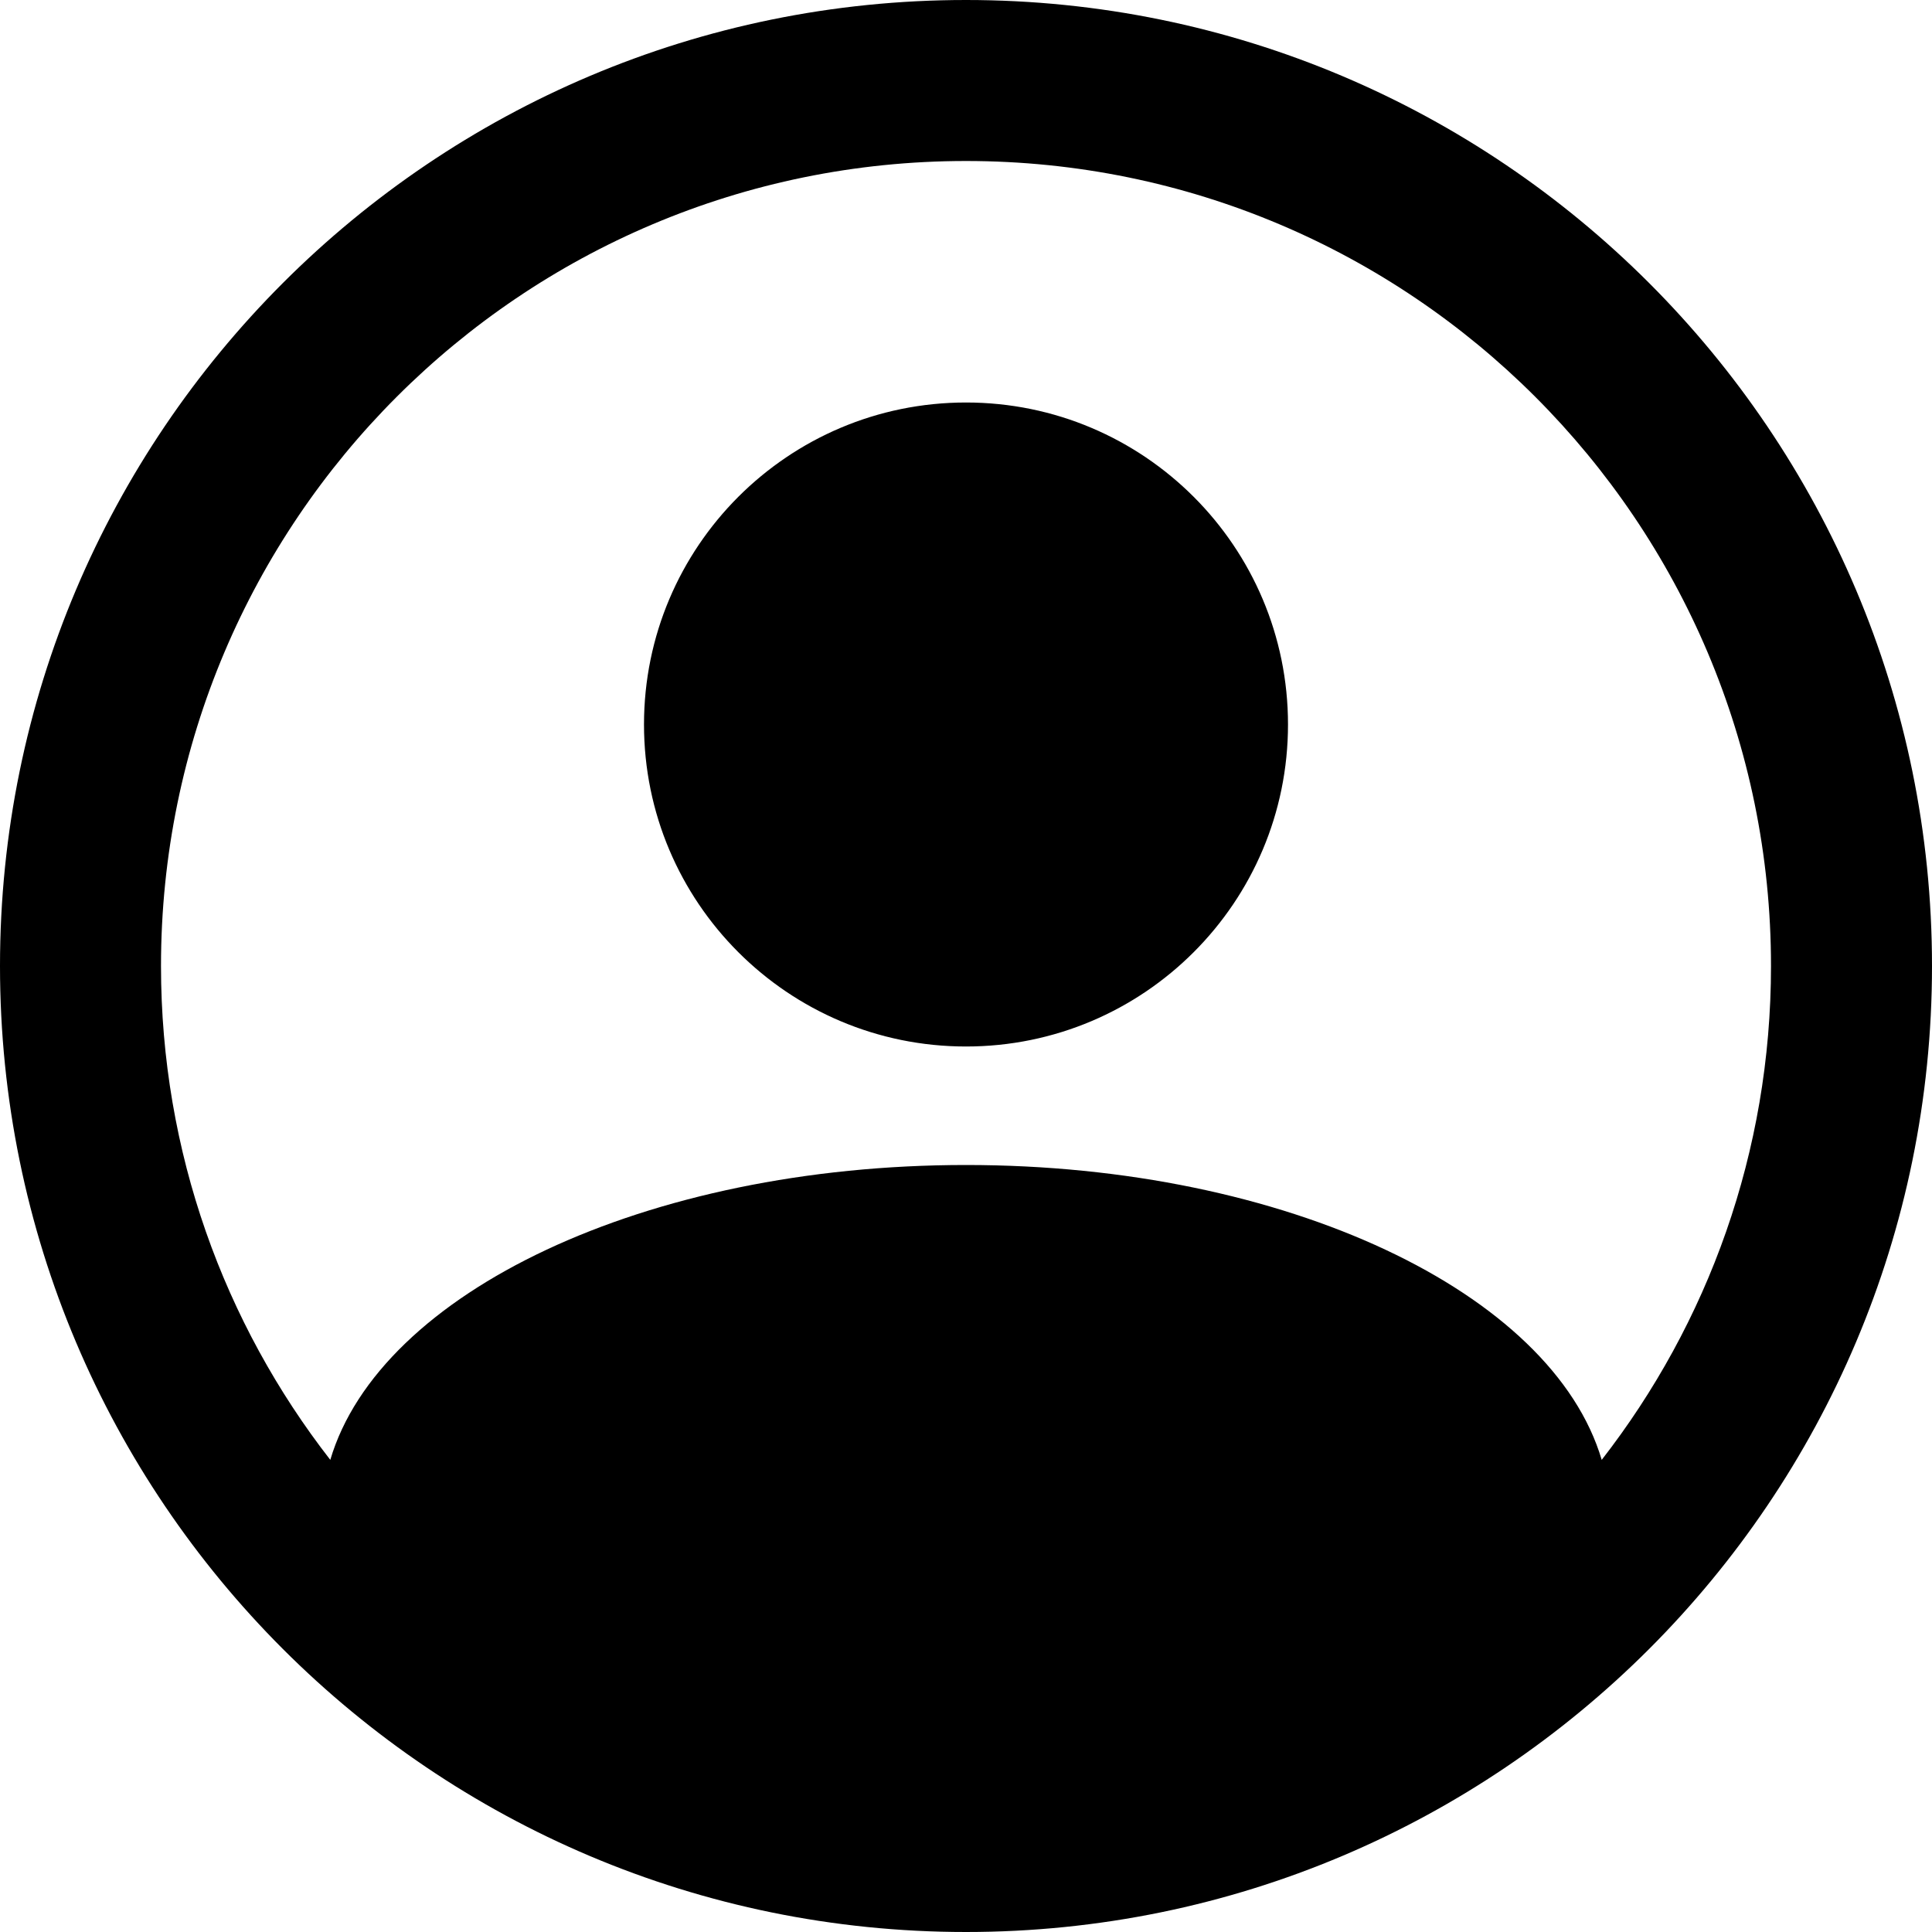
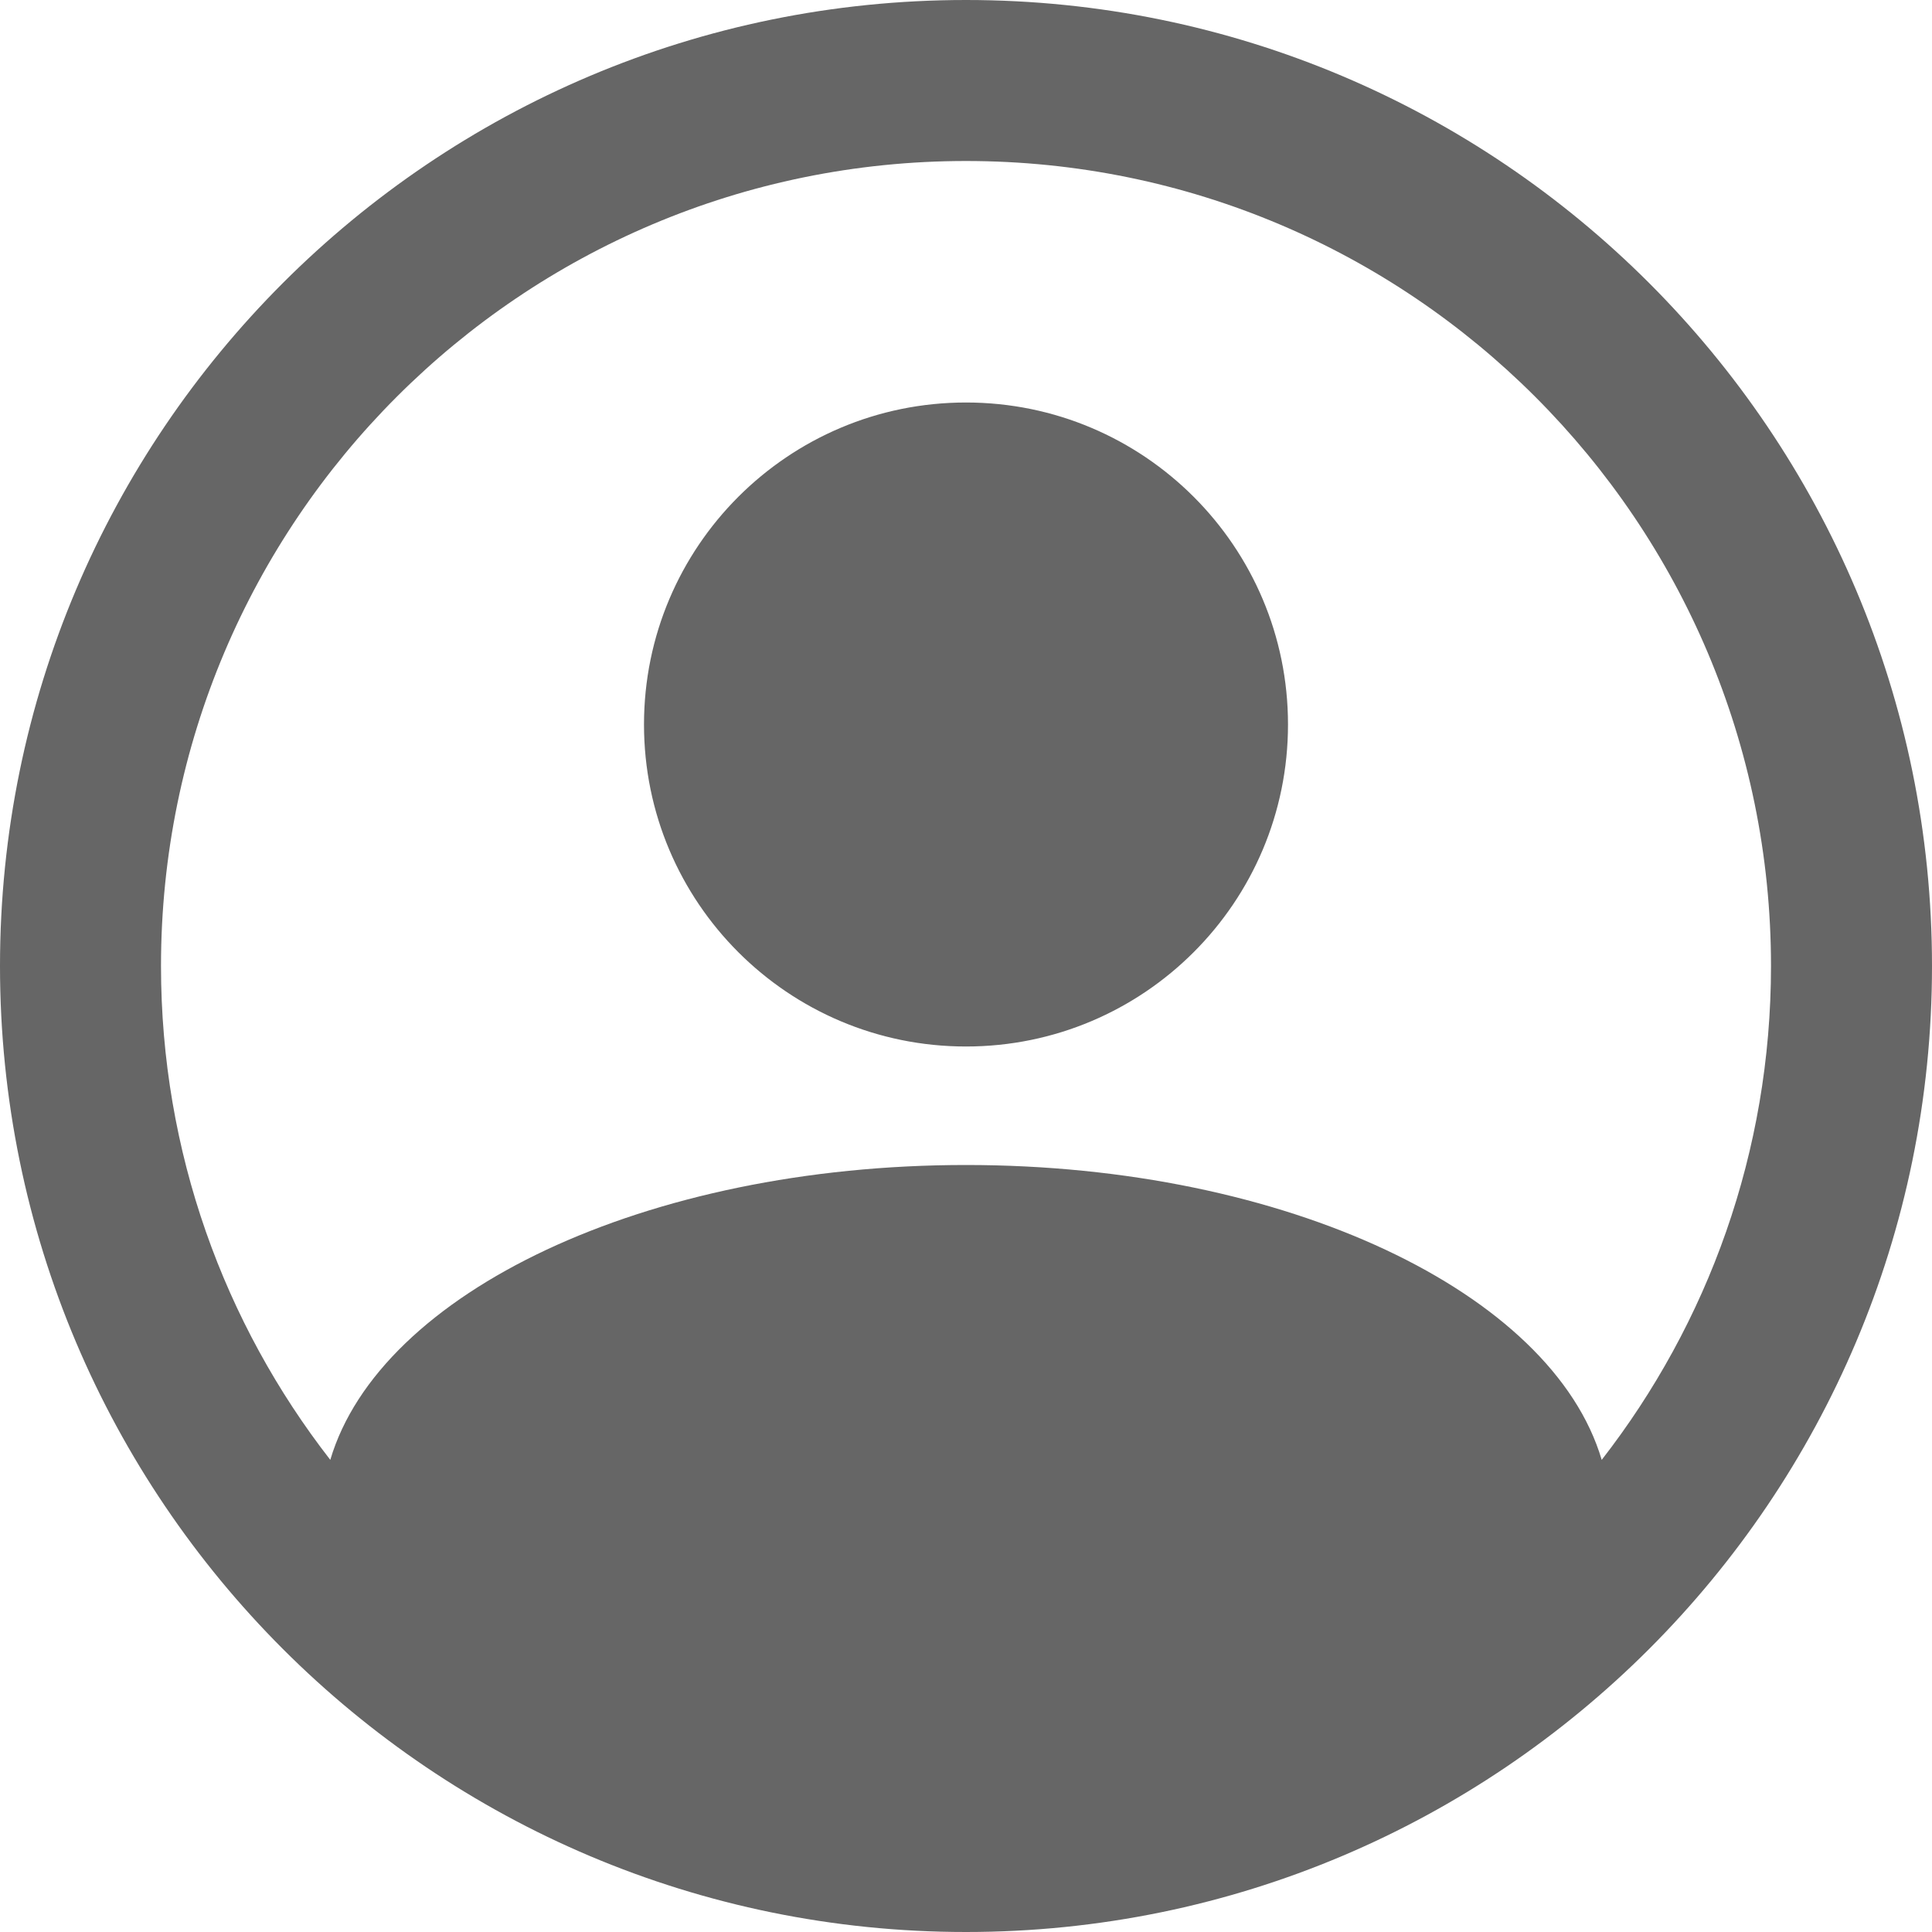
<svg xmlns="http://www.w3.org/2000/svg" width="24px" height="24px" viewBox="0 0 24 24" version="1.1">
  <g id="avatar" stroke="none" stroke-width="1" fill="none" fill-rule="evenodd">
-     <path d="M4.103,18.135 C4.717,16.058 8.019,14.472 12,14.472 C15.981,14.472 19.283,16.058 19.897,18.135 C21.215,16.441 22,14.312 22,12 C22,6.477 17.523,2 12,2 C6.477,2 2,6.477 2,12 C2,14.312 2.785,16.441 4.103,18.135 Z M12,24 C5.373,24 0,18.627 0,12 C0,5.373 5.373,0 12,0 C18.627,0 24,5.373 24,12 C24,18.627 18.627,24 12,24 Z M12,13 C9.791,13 8,11.209 8,9 C8,6.791 9.791,5 12,5 C14.209,5 16,6.791 16,9 C16,11.209 14.209,13 12,13 Z" id="Combined-Shape" fill="#000000" />
+     <path opacity=".6" d="M4.103,18.135 C4.717,16.058 8.019,14.472 12,14.472 C15.981,14.472 19.283,16.058 19.897,18.135 C21.215,16.441 22,14.312 22,12 C22,6.477 17.523,2 12,2 C6.477,2 2,6.477 2,12 C2,14.312 2.785,16.441 4.103,18.135 Z M12,24 C5.373,24 0,18.627 0,12 C0,5.373 5.373,0 12,0 C18.627,0 24,5.373 24,12 C24,18.627 18.627,24 12,24 Z M12,13 C9.791,13 8,11.209 8,9 C8,6.791 9.791,5 12,5 C14.209,5 16,6.791 16,9 C16,11.209 14.209,13 12,13 Z" id="Combined-Shape" fill="#000000" />
  </g>
</svg>
